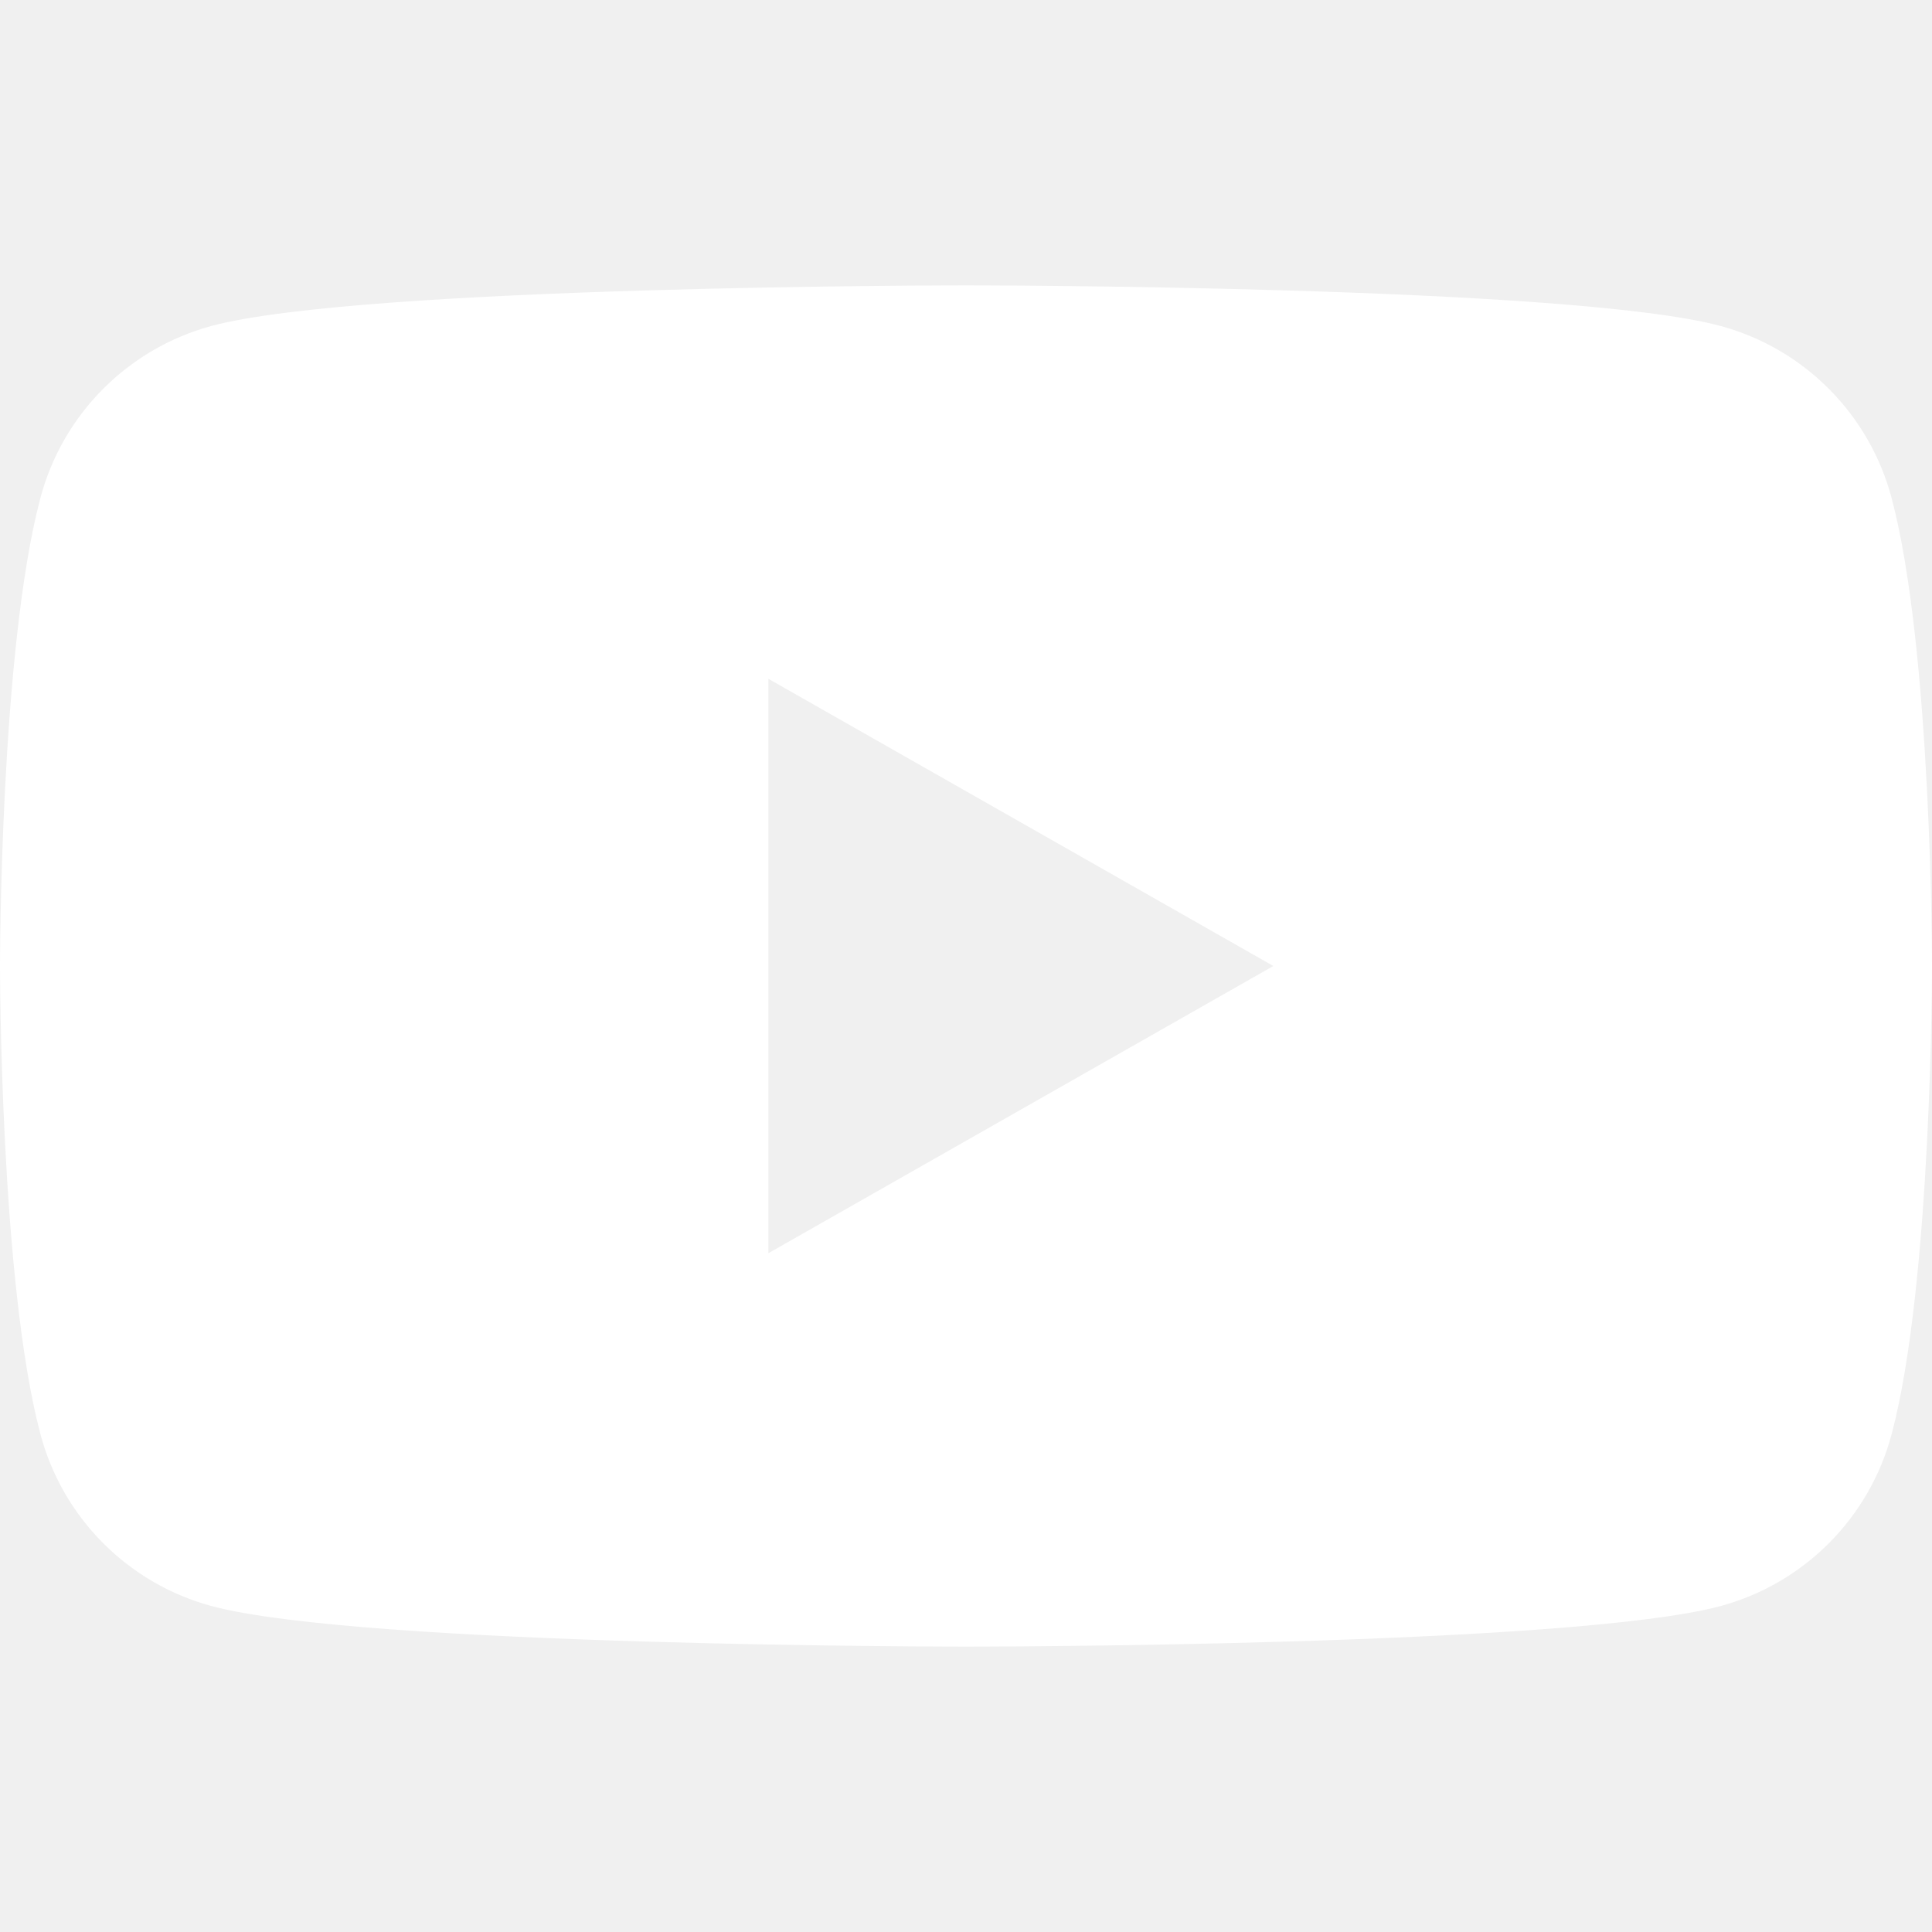
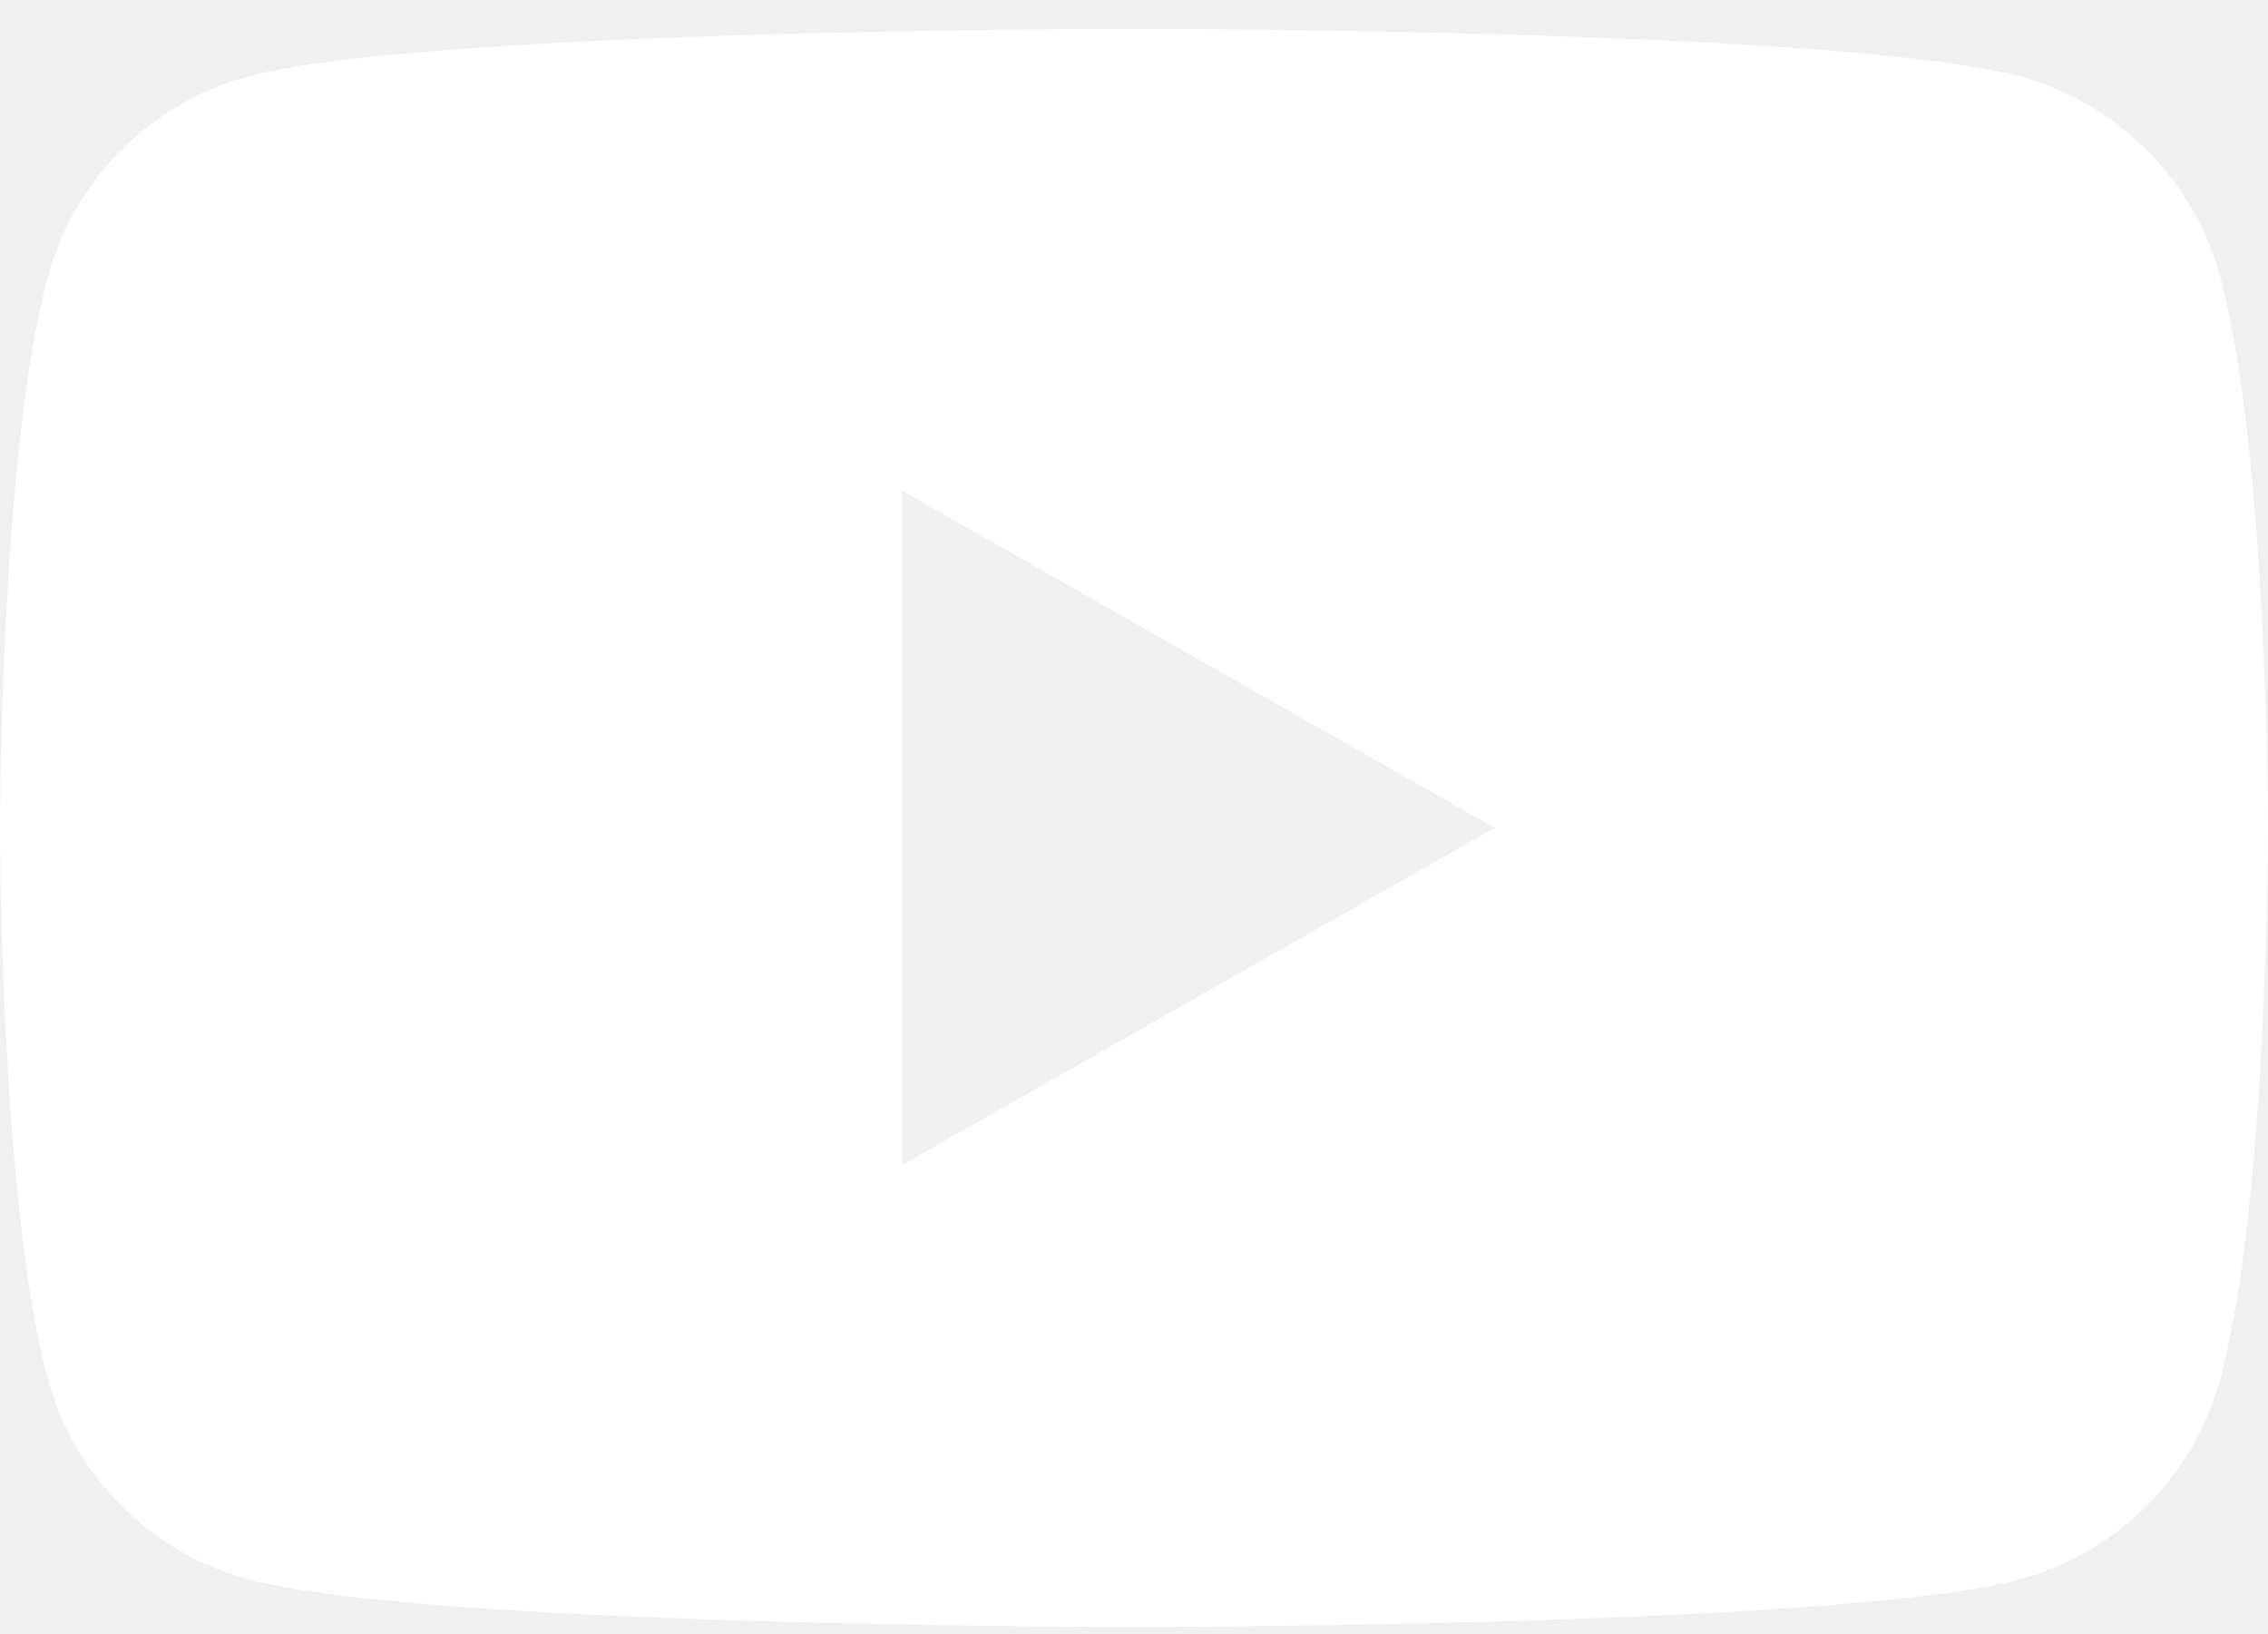
- <svg xmlns="http://www.w3.org/2000/svg" fill="#FFFFFF" role="img" viewBox="0 0 24 24">
+ <svg xmlns="http://www.w3.org/2000/svg" fill="#FFFFFF" role="img" viewBox="0 3.24 24 17.28">
  <path d="M23.498 6.186a3.016 3.016 0 0 0-2.122-2.136C19.505 3.545 12 3.545 12 3.545s-7.505 0-9.377.505A3.017 3.017 0 0 0 .502 6.186C0 8.07 0 12 0 12s0 3.93.502 5.814a3.016 3.016 0 0 0 2.122 2.136c1.871.505 9.376.505 9.376.505s7.505 0 9.377-.505a3.015 3.015 0 0 0 2.122-2.136C24 15.93 24 12 24 12s0-3.93-.502-5.814zM9.545 15.568V8.432L15.818 12l-6.273 3.568z" />
</svg>
